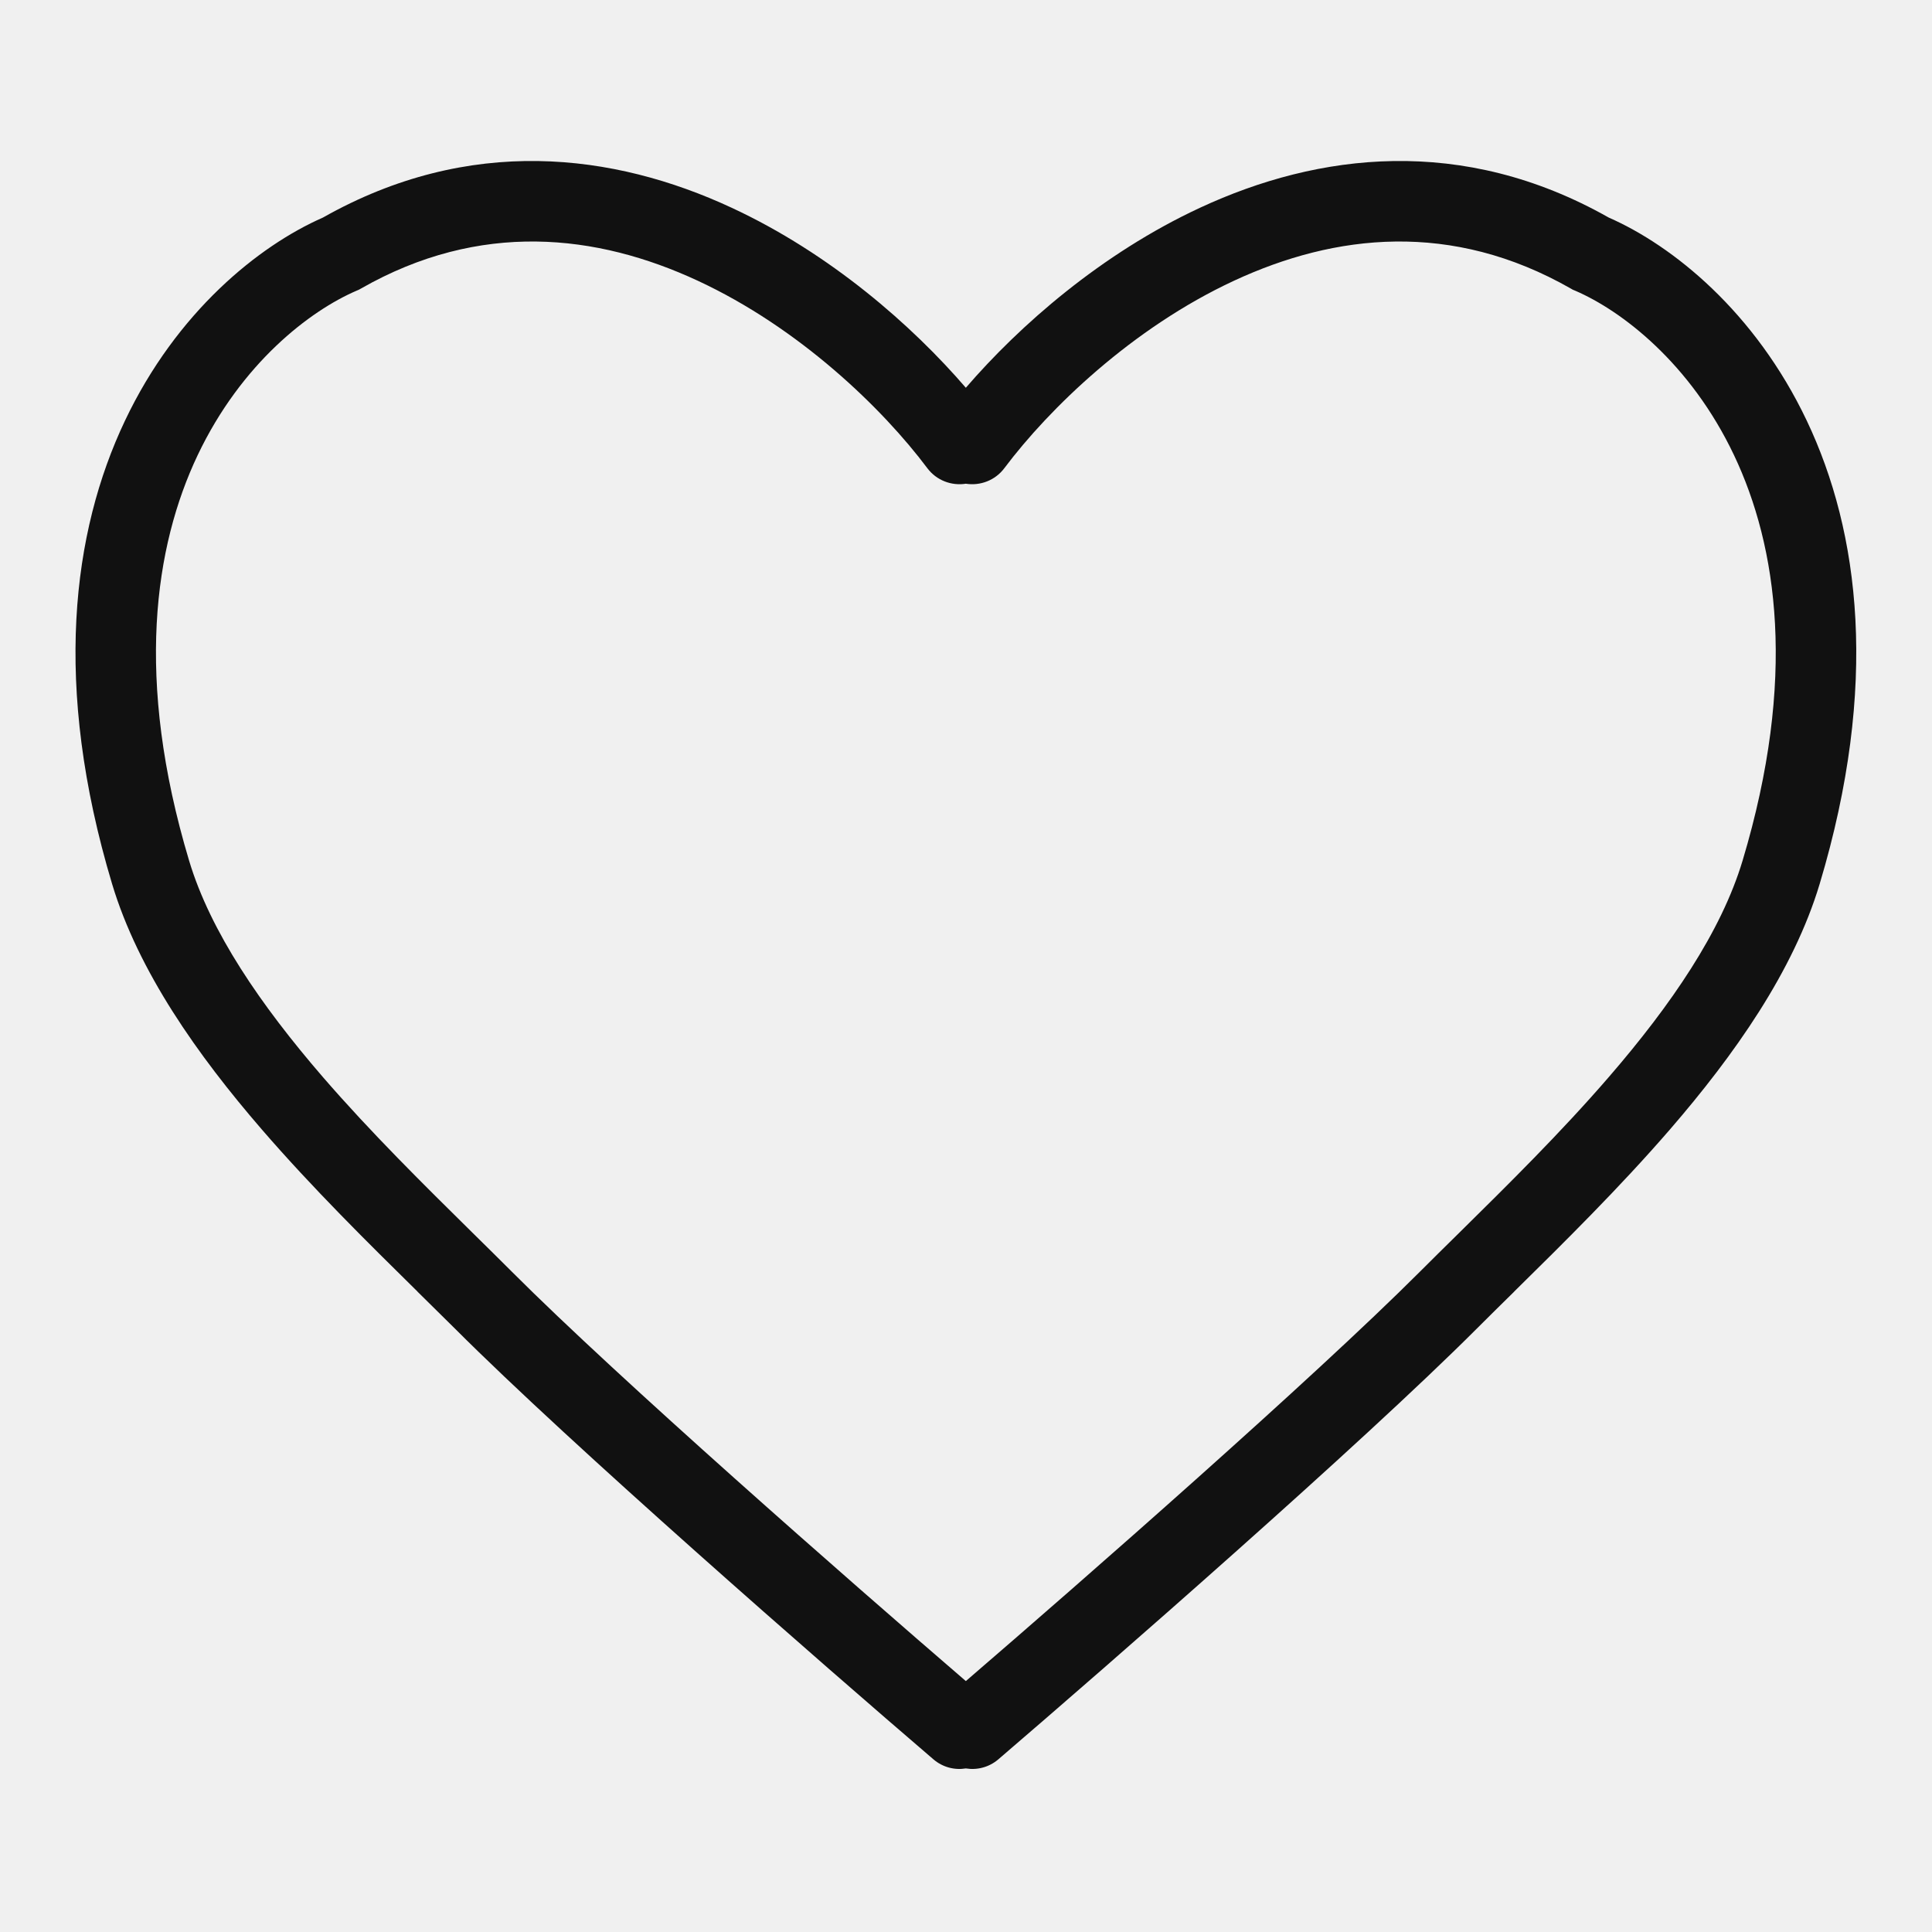
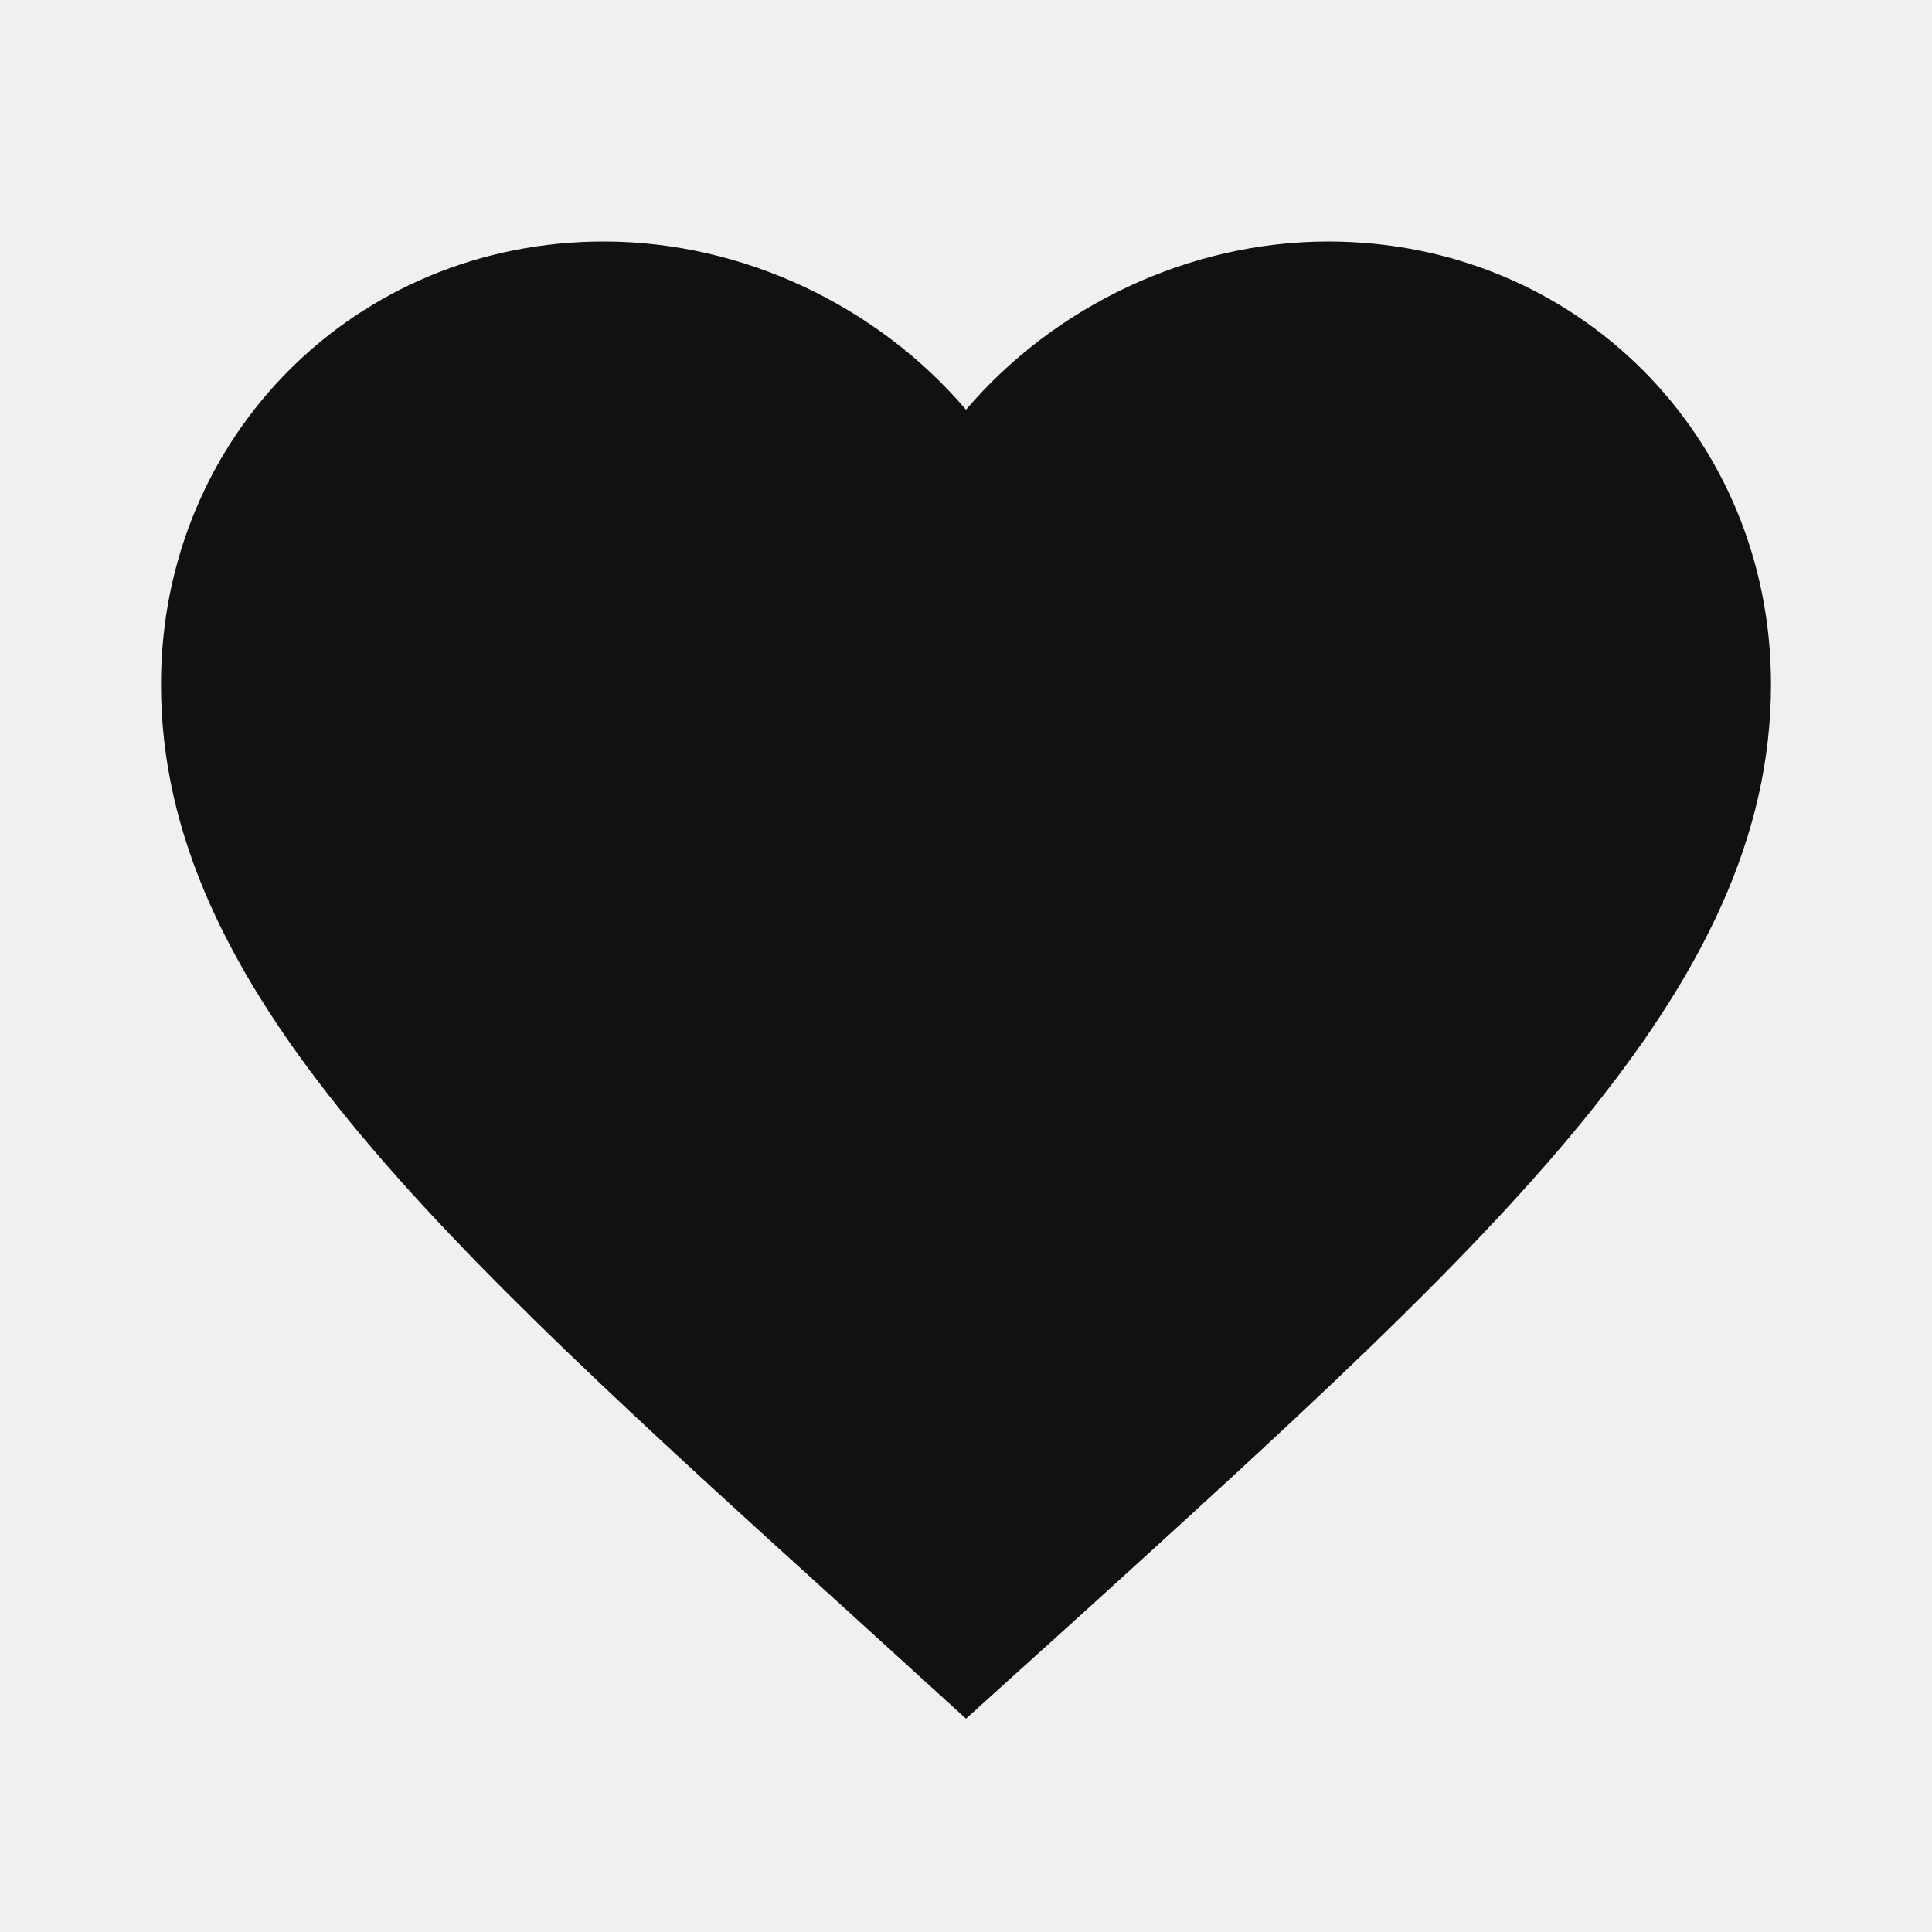
<svg xmlns="http://www.w3.org/2000/svg" width="24" height="24" viewBox="0 0 24 24" fill="none">
-   <path fill-rule="evenodd" clip-rule="evenodd" d="M11.519 5.815C10.966 5.077 9.933 4.074 8.665 3.486C7.413 2.905 5.964 2.739 4.483 3.585L4.458 3.599L4.432 3.61C3.851 3.859 2.998 4.512 2.455 5.655C1.919 6.785 1.671 8.429 2.349 10.691C2.614 11.574 3.238 12.484 4.007 13.375C4.608 14.07 5.268 14.72 5.873 15.317C6.041 15.482 6.205 15.644 6.362 15.801C7.686 17.126 10.523 19.613 11.998 20.883C13.474 19.613 16.31 17.126 17.635 15.801C17.792 15.644 17.956 15.482 18.124 15.317L18.124 15.317C18.729 14.72 19.389 14.07 19.989 13.375C20.759 12.484 21.382 11.574 21.647 10.691C22.326 8.429 22.077 6.785 21.541 5.655C20.999 4.512 20.145 3.859 19.565 3.61L19.538 3.599L19.514 3.585C18.033 2.739 16.584 2.905 15.332 3.486C14.064 4.074 13.031 5.077 12.477 5.815C12.362 5.969 12.175 6.037 11.998 6.009C11.821 6.037 11.634 5.969 11.519 5.815ZM11.998 4.817C11.334 4.046 10.317 3.15 9.085 2.579C7.625 1.901 5.833 1.673 4.011 2.703C3.216 3.052 2.194 3.873 1.552 5.227C0.896 6.609 0.652 8.512 1.392 10.979C1.718 12.066 2.454 13.107 3.251 14.029C3.88 14.757 4.578 15.445 5.186 16.044L5.186 16.045C5.35 16.206 5.507 16.361 5.655 16.508C7.089 17.943 10.217 20.674 11.594 21.854C11.71 21.954 11.858 21.991 11.998 21.968C12.138 21.991 12.287 21.954 12.403 21.854C13.779 20.674 16.907 17.943 18.342 16.508C18.489 16.361 18.646 16.206 18.81 16.045L18.81 16.044C19.418 15.445 20.116 14.757 20.746 14.029C21.543 13.107 22.279 12.066 22.605 10.979C23.345 8.512 23.101 6.609 22.445 5.227C21.802 3.873 20.78 3.052 19.985 2.703C18.164 1.673 16.372 1.901 14.911 2.579C13.68 3.15 12.662 4.046 11.998 4.817Z" fill="#111111" />
+   <g clip-path="url(#clip0_2593_26961)">
+     <path d="M12 21.35L10.55 20.03C5.4 15.36 2 12.28 2 8.5C2 5.42 4.42 3 7.5 3C9.24 3 10.91 3.81 12 5.09C13.09 3.81 14.76 3 16.5 3C19.58 3 22 5.42 22 8.5C22 12.28 18.6 15.36 13.45 20.04L12 21.35Z" fill="#111111" />
+   </g>
+   <defs>
+     <clipPath id="clip0_2593_26961">
+       <rect width="24" height="24" fill="white" />
+     </clipPath>
+   </defs>
</svg>
